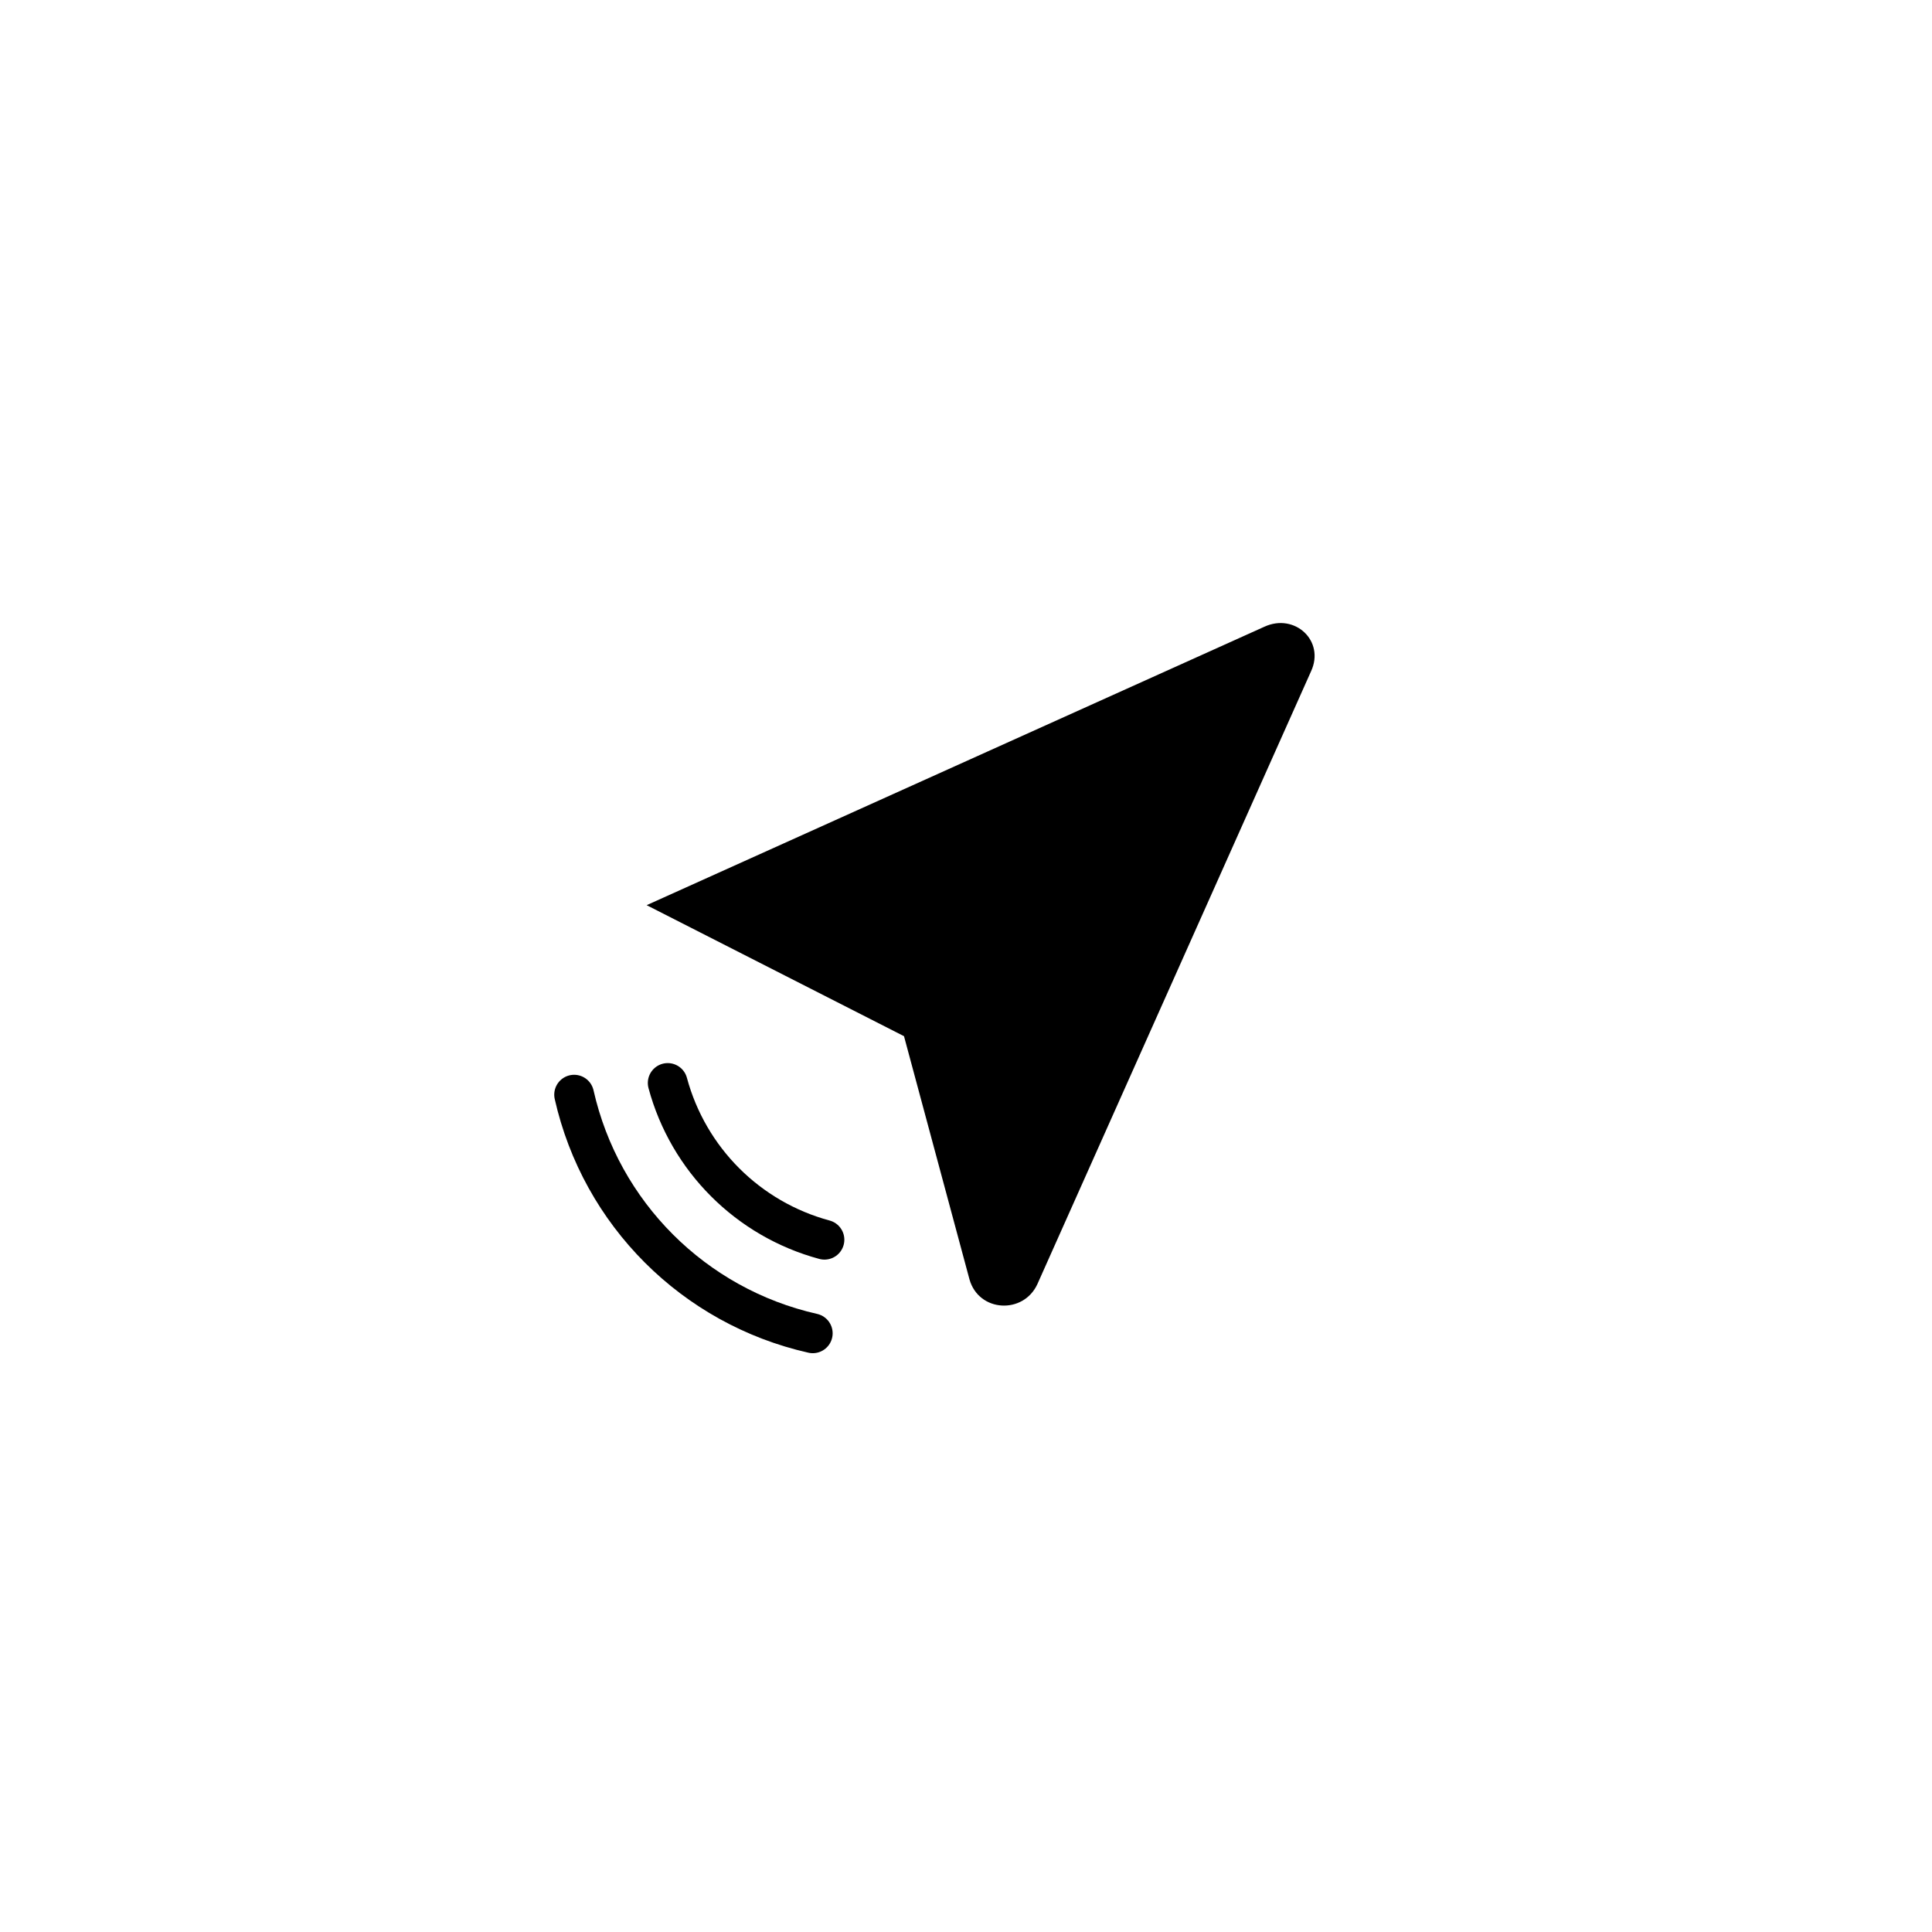
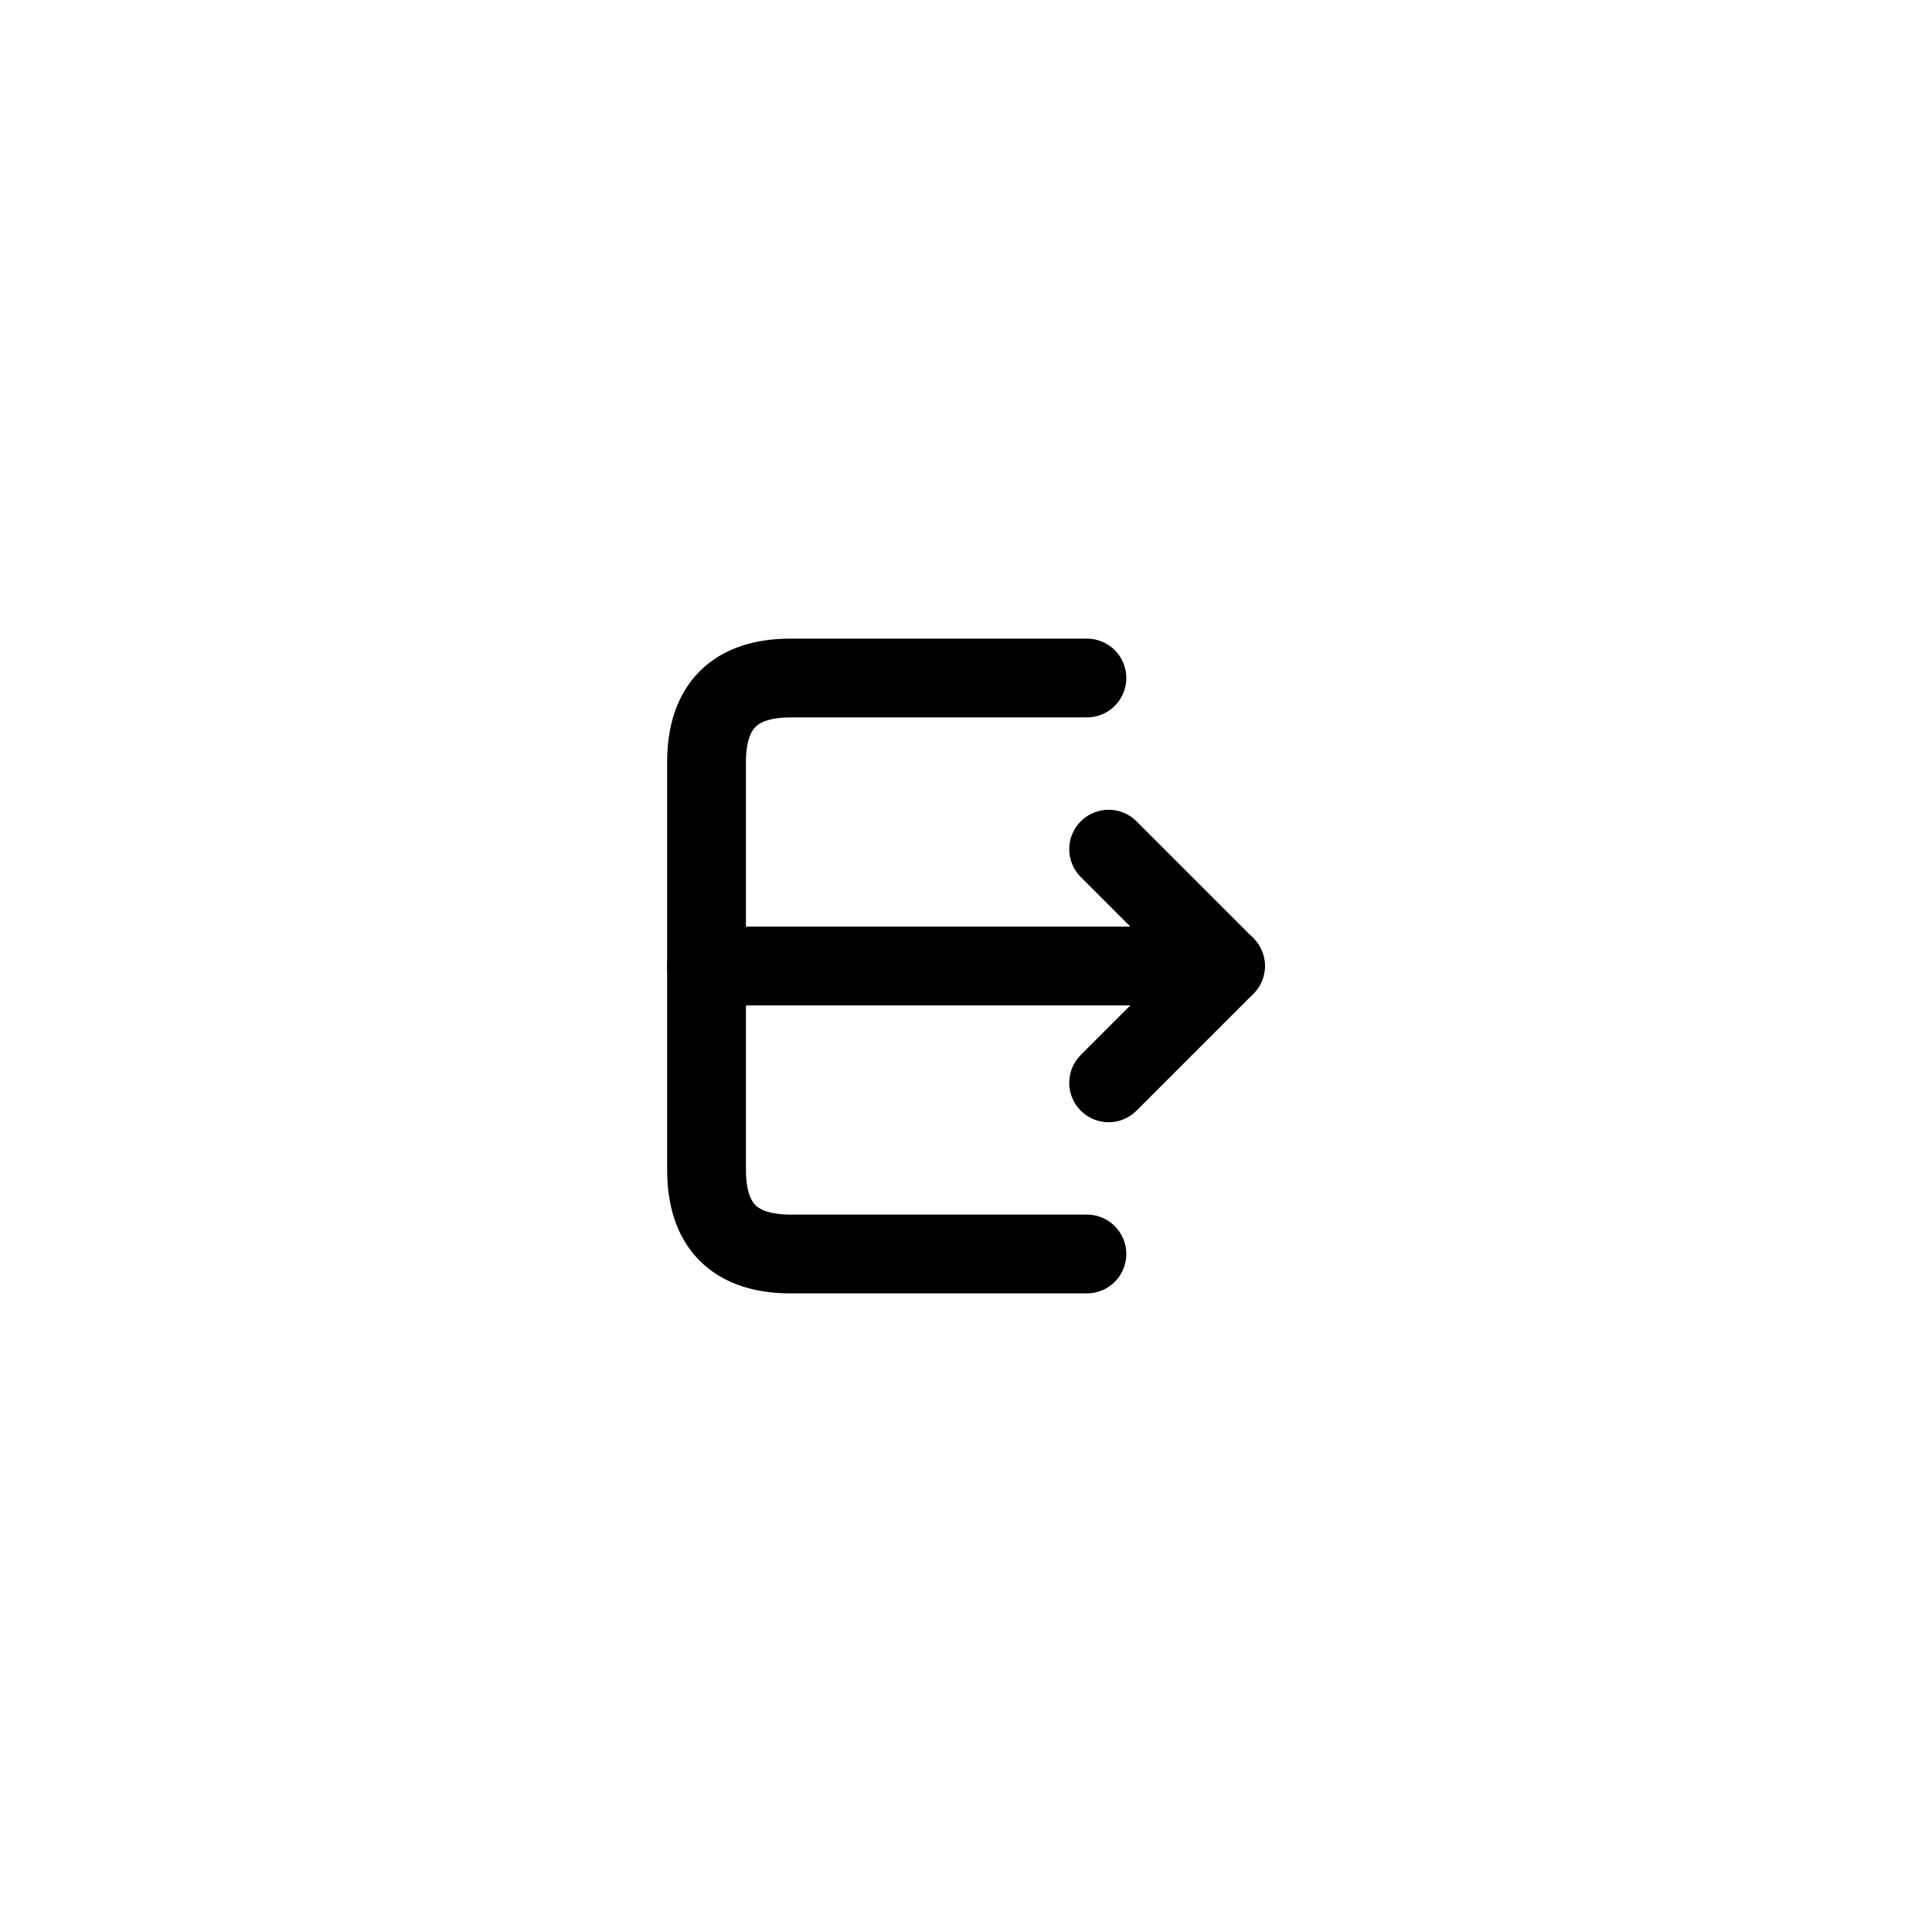
<svg xmlns="http://www.w3.org/2000/svg" viewBox="0 0 1024 1024">
-   <g transform="translate(512 512) scale(0.62) translate(-505 -540)">
-     <g fill="none" stroke="#000" stroke-linecap="round">
-       <path d="M250 640 A 190 190 0 0 0 384 774" stroke-width="34" />
-       <path d="M170 650 A 270 270 0 0 0 374 854" stroke-width="34" />
+   <g transform="translate(512 512) scale(0.72) translate(-521 -512)">
+     <g id="mark" fill="none" stroke="#000" stroke-width="58" stroke-linecap="round" stroke-linejoin="round">
+       <path d="M610 300 H392 Q330 300 330 362 V662 Q330 724 392 724 H610" />
+       <path d="M330 512 H712" />
+       <path d="M626 426 L712 512 L626 598" />
    </g>
-     <path d="M232 488 L760 250 C786 238 812 262 800 288 L566 812 C554 838 516 836 508 808 L452 600 Z" fill="#000" />
  </g>
</svg>
